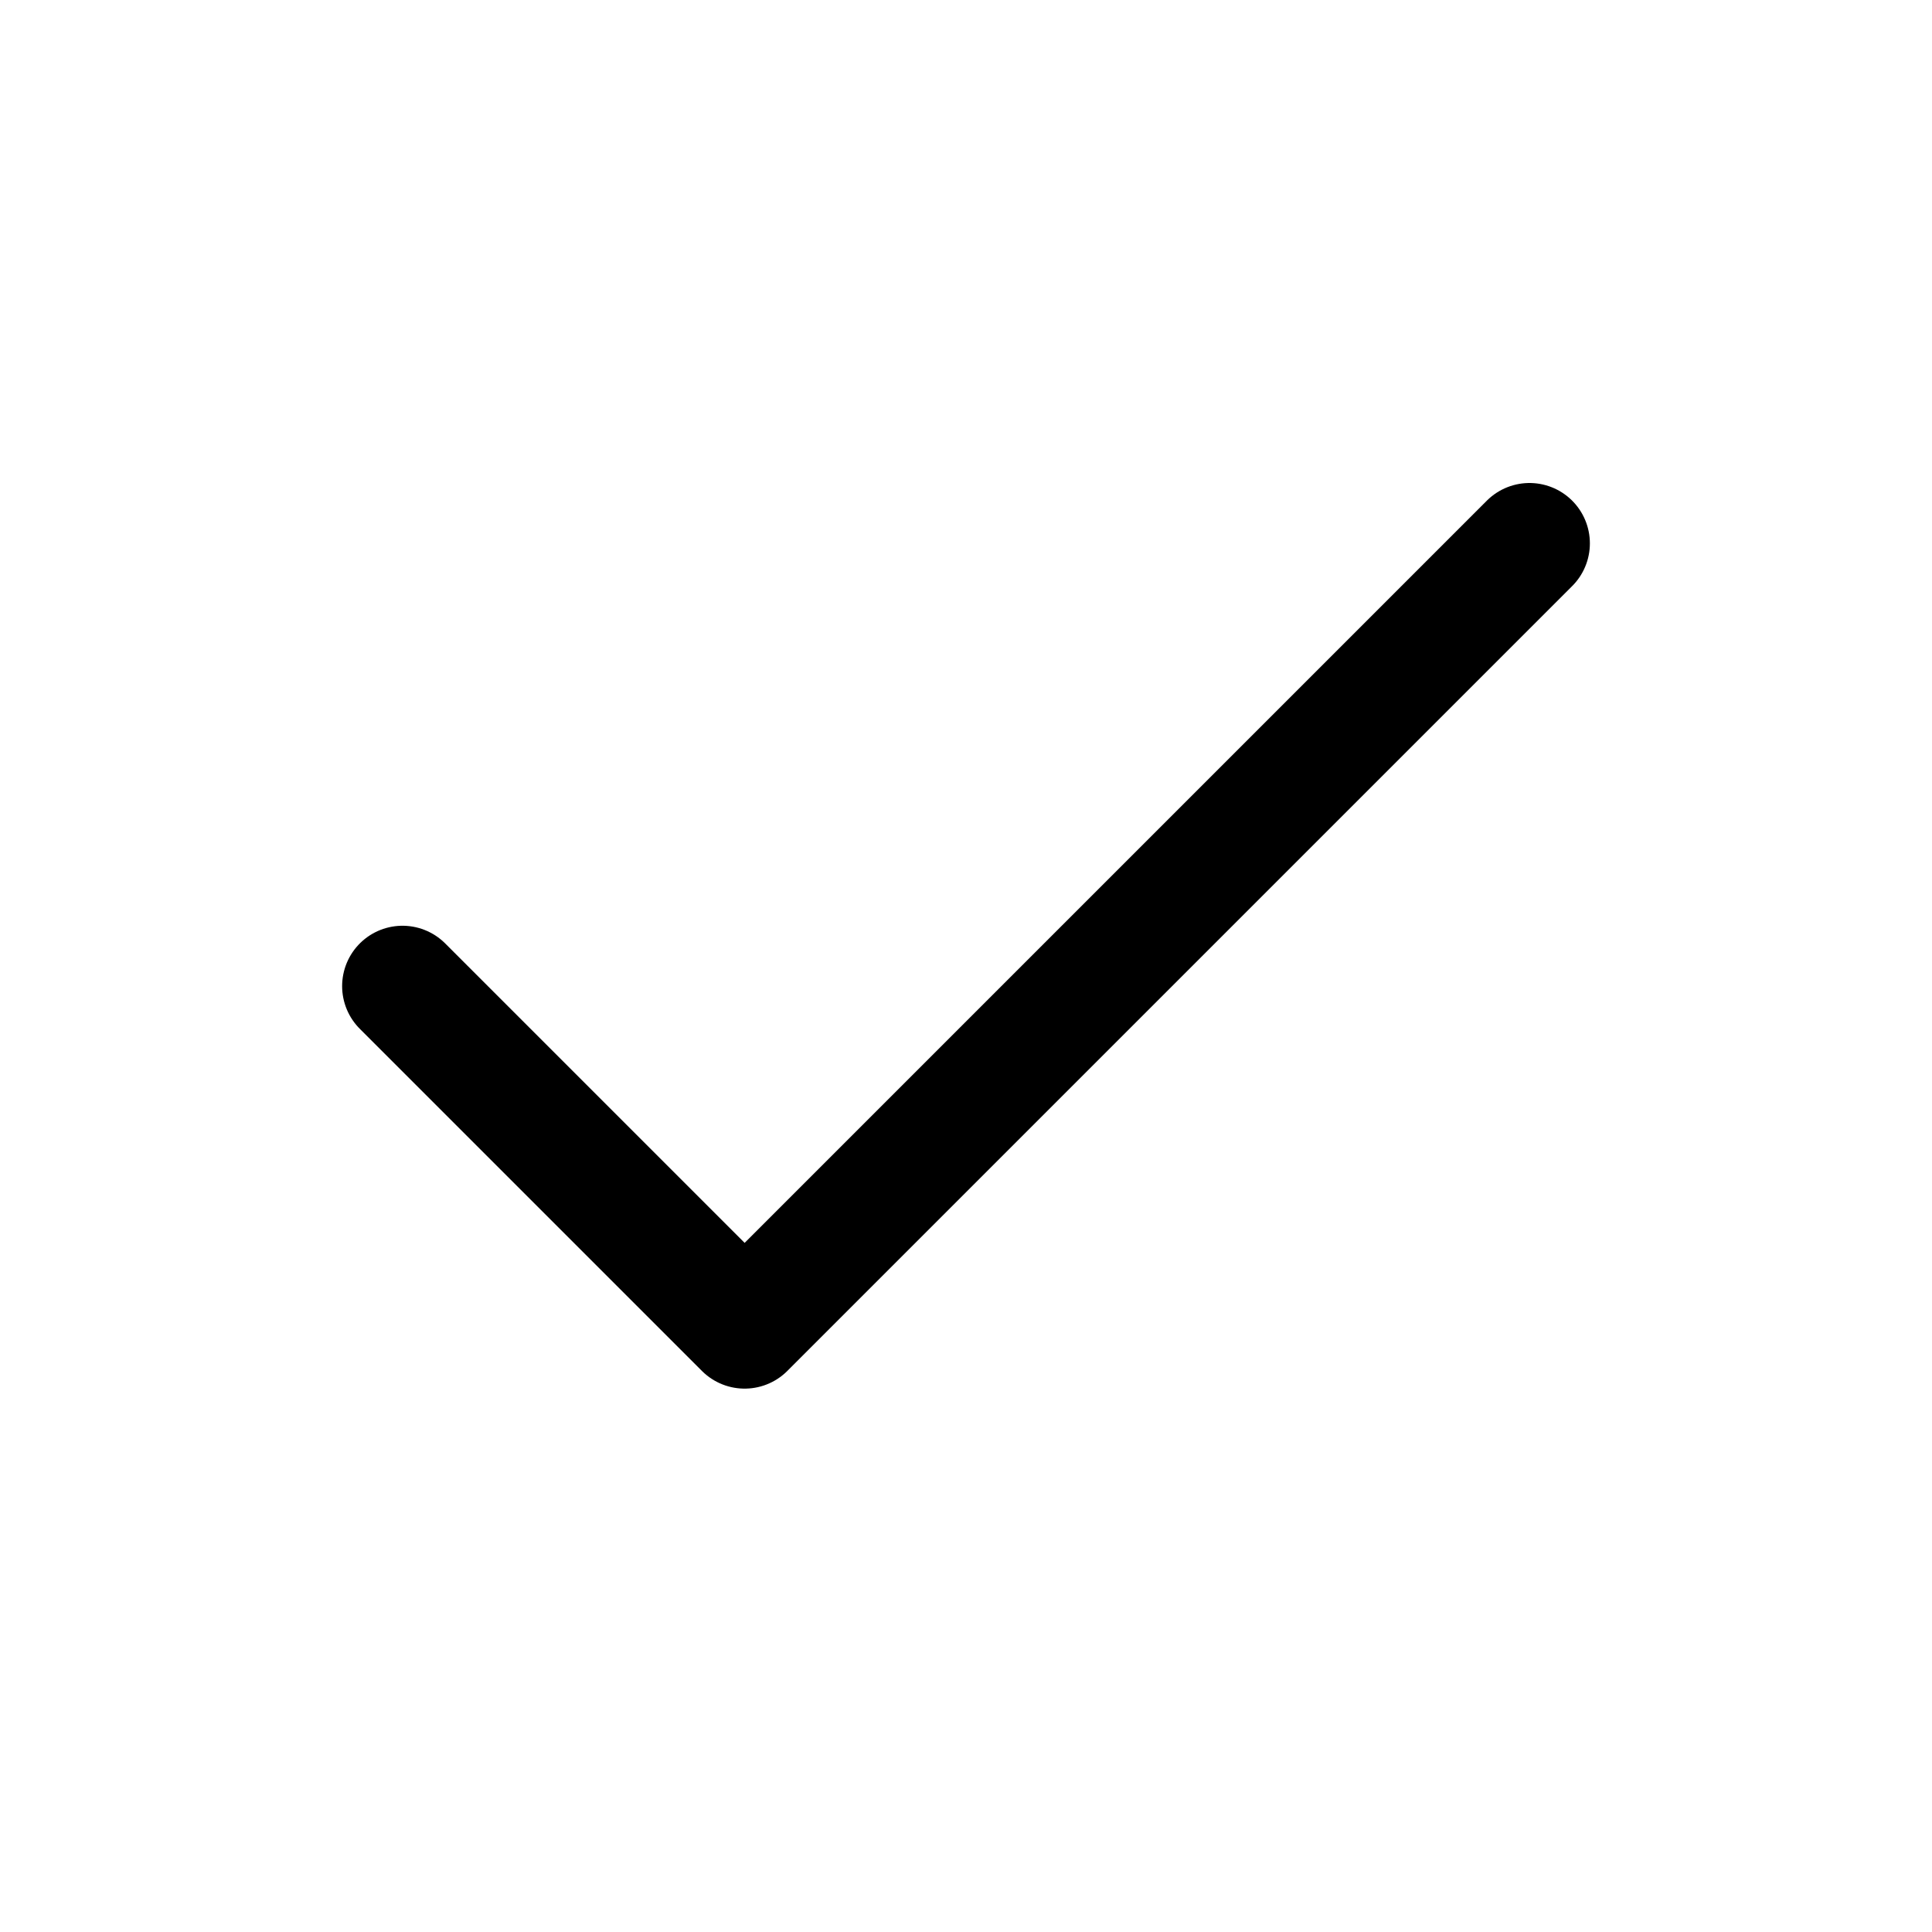
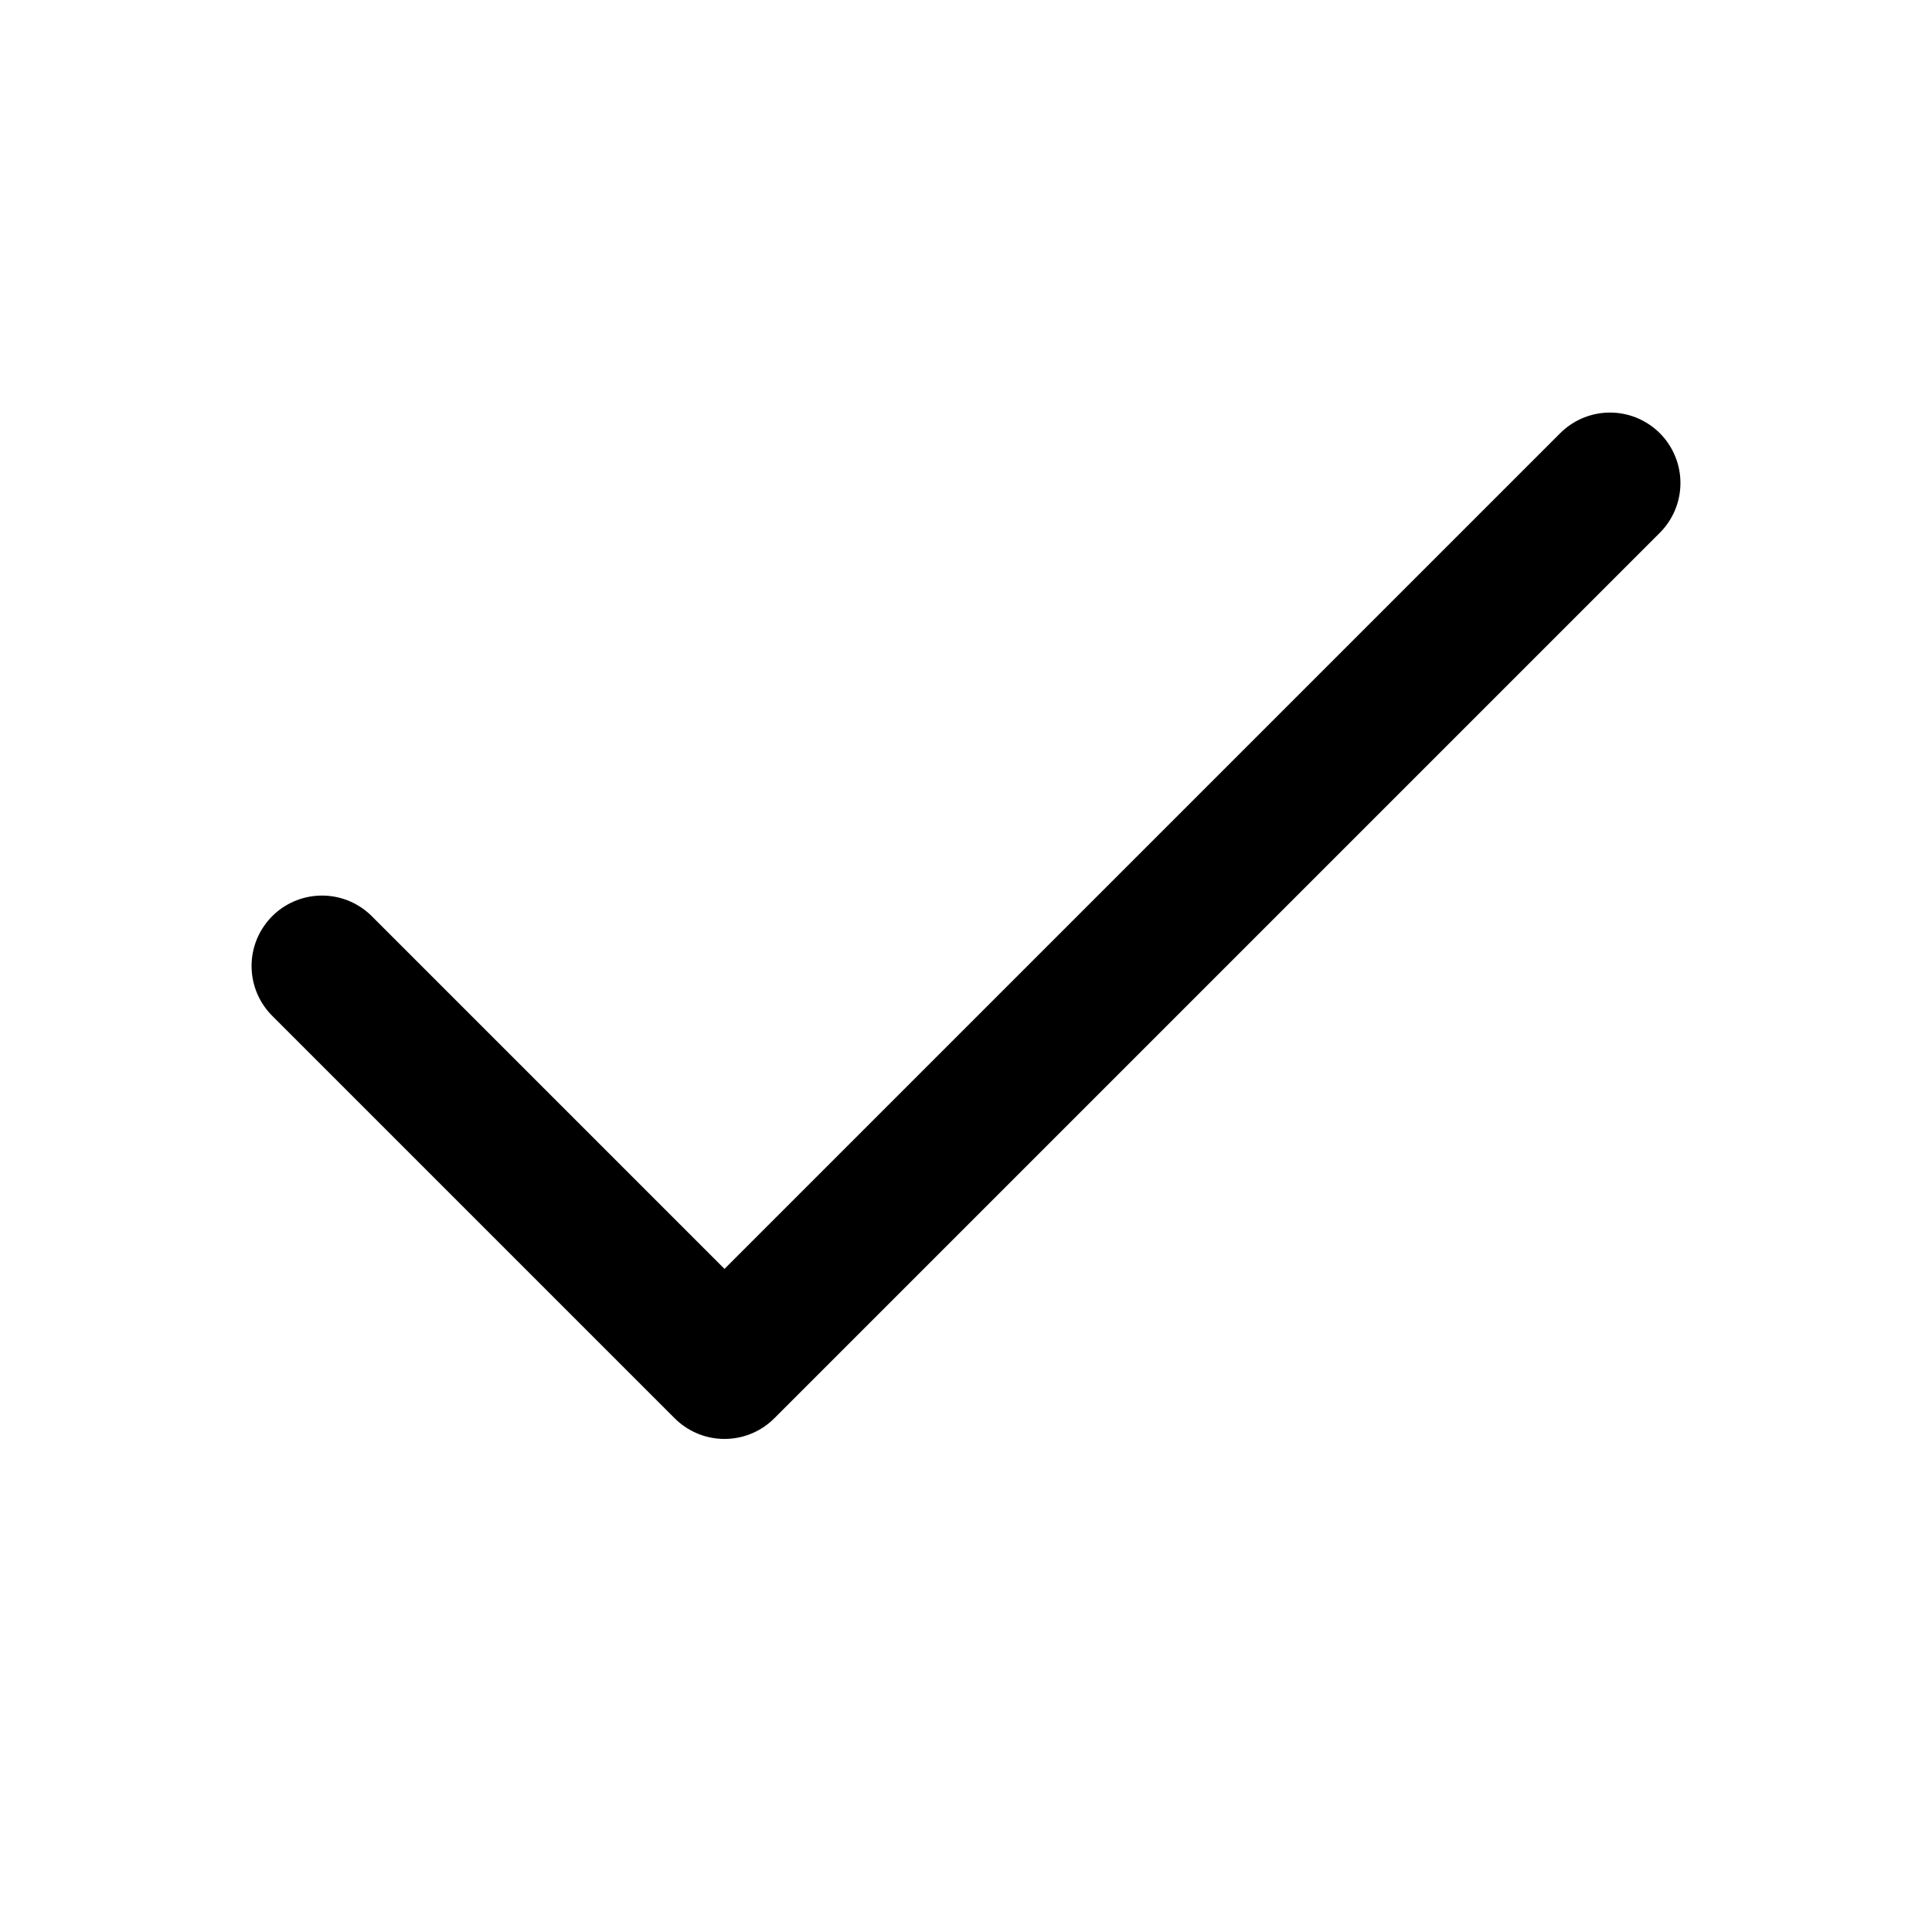
- <svg xmlns="http://www.w3.org/2000/svg" width="1em" height="1em" viewBox="0 0 24 24" fill="none">
-   <path d="M5 12.25L9.25 16.5L19 6.75" stroke="currentColor" stroke-width="1.5" stroke-linecap="round" stroke-linejoin="round" />
+ <svg xmlns="http://www.w3.org/2000/svg" viewBox="0 0 24 24" fill="none" stroke="currentColor" stroke-width="1.75" stroke-linecap="round" stroke-linejoin="round">
+   <path d="M20 6L9 17L4 12" />
</svg>
